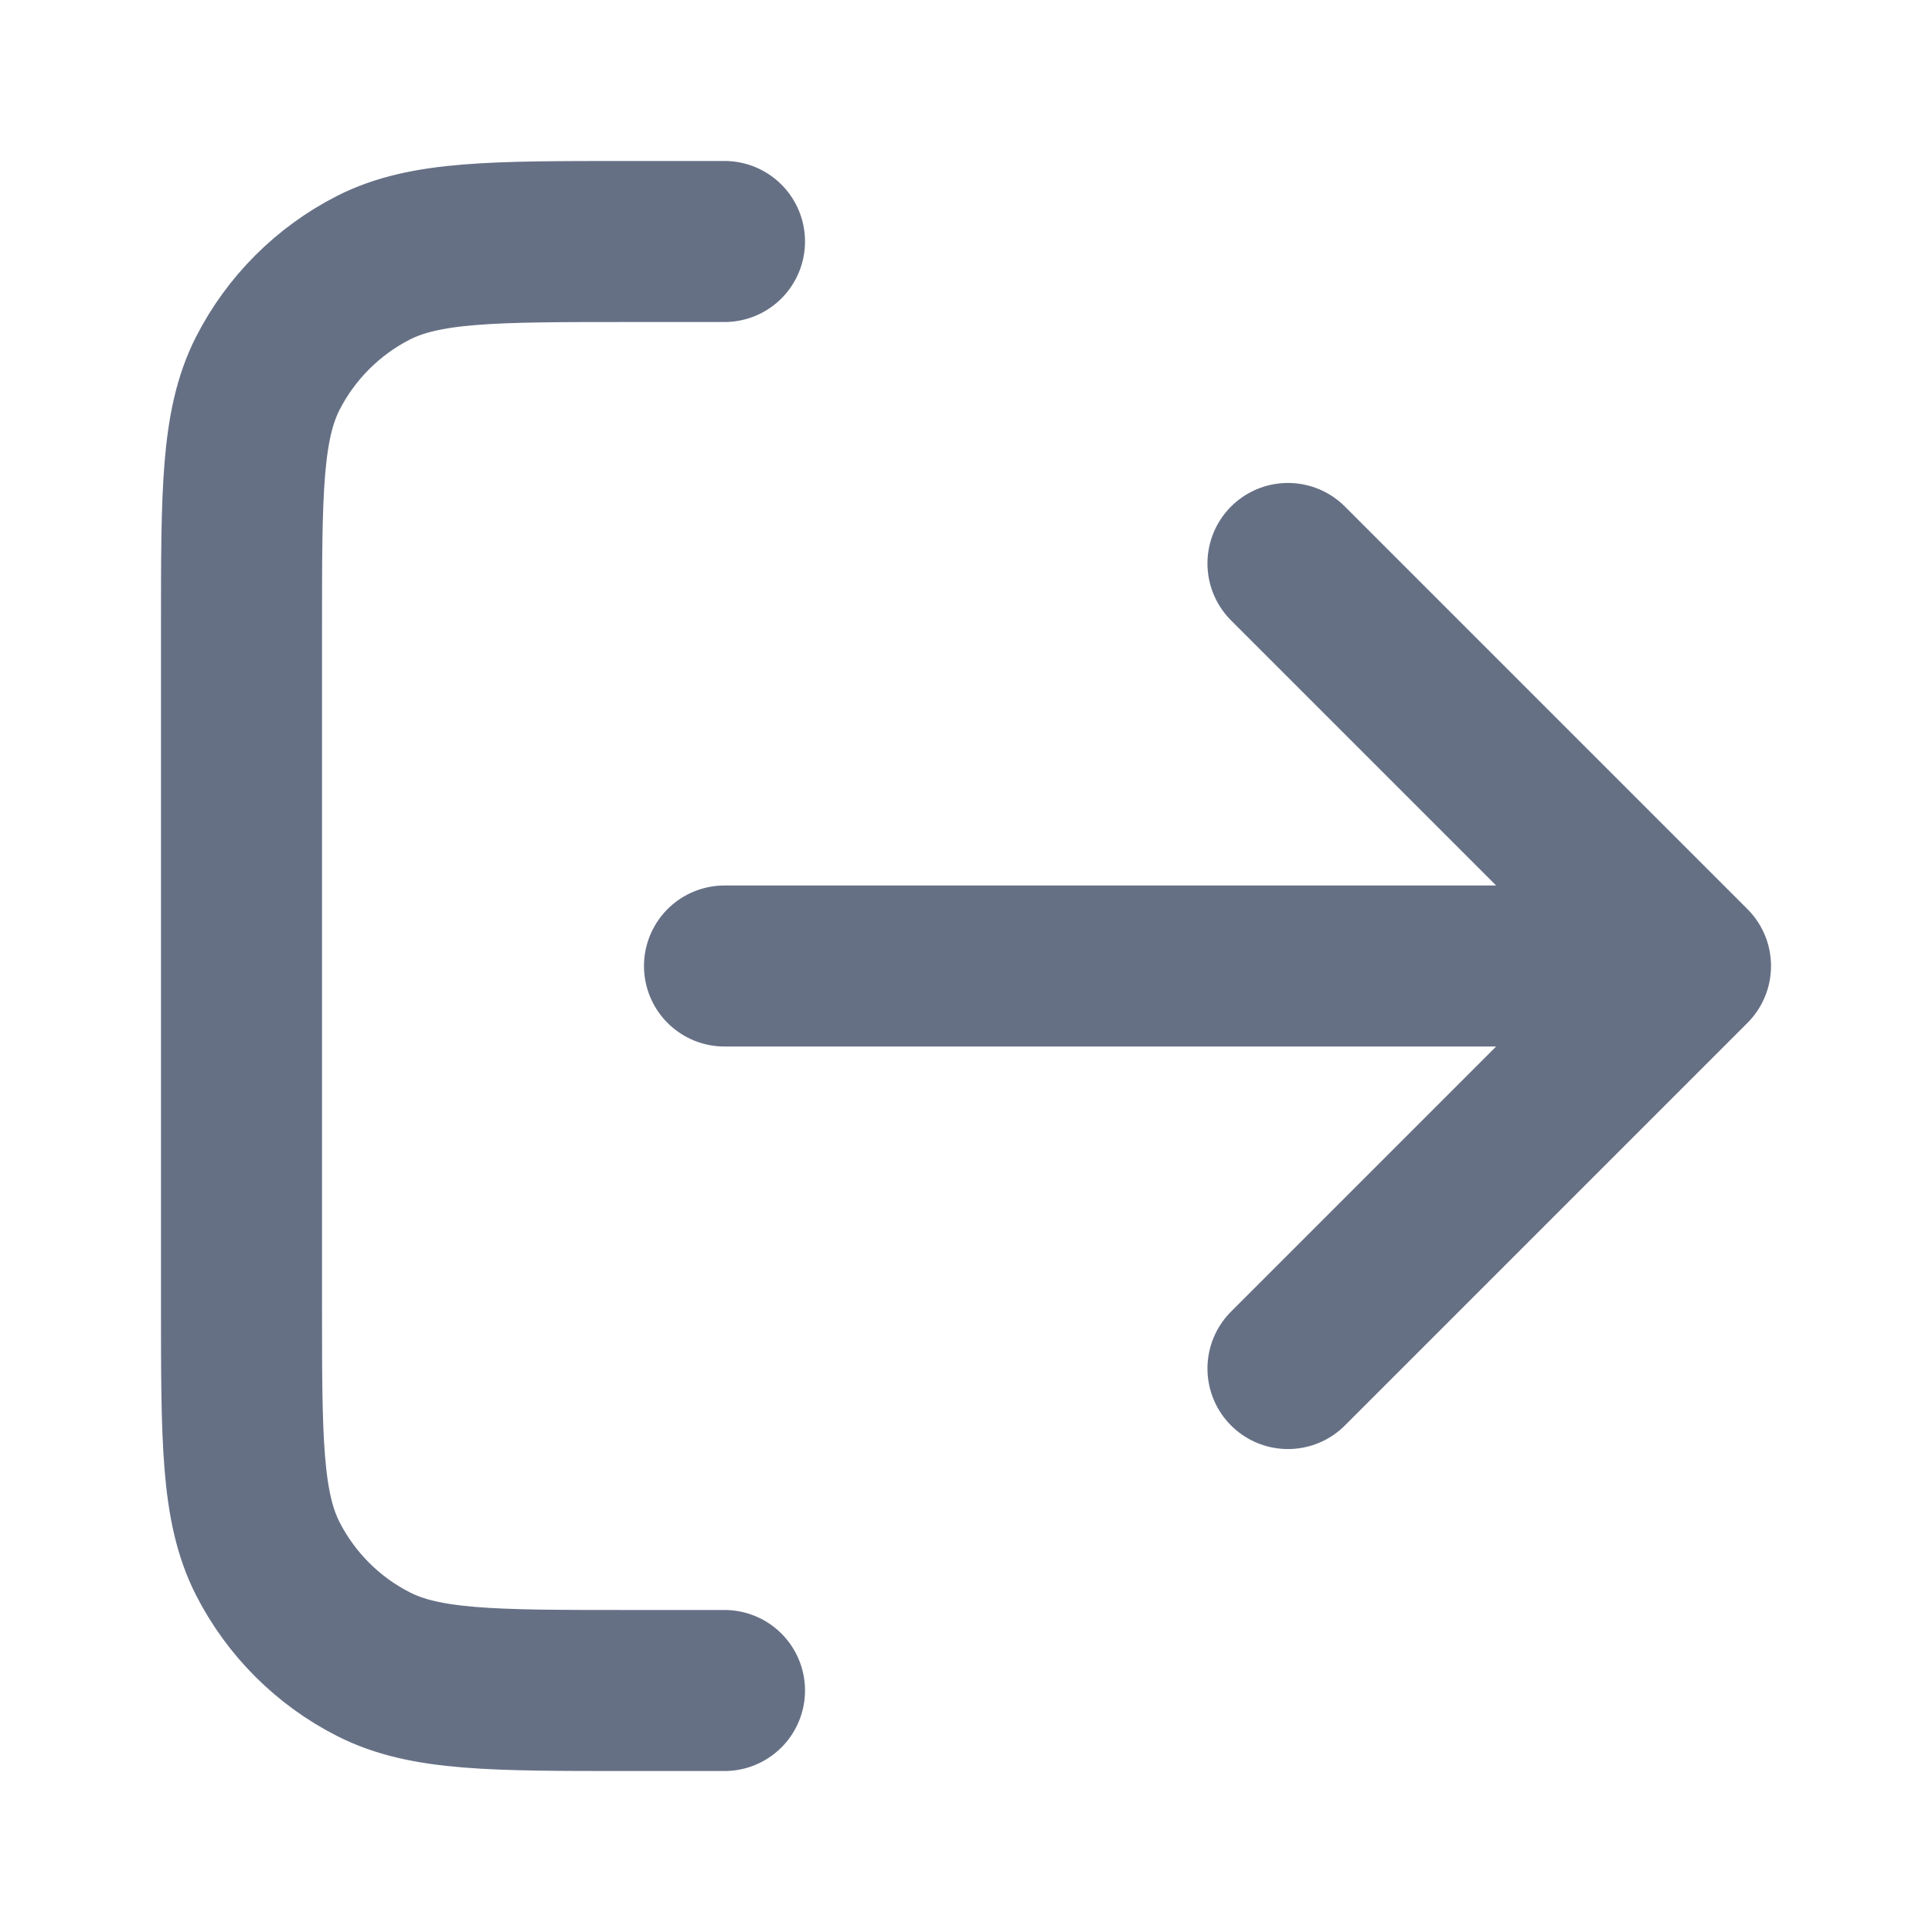
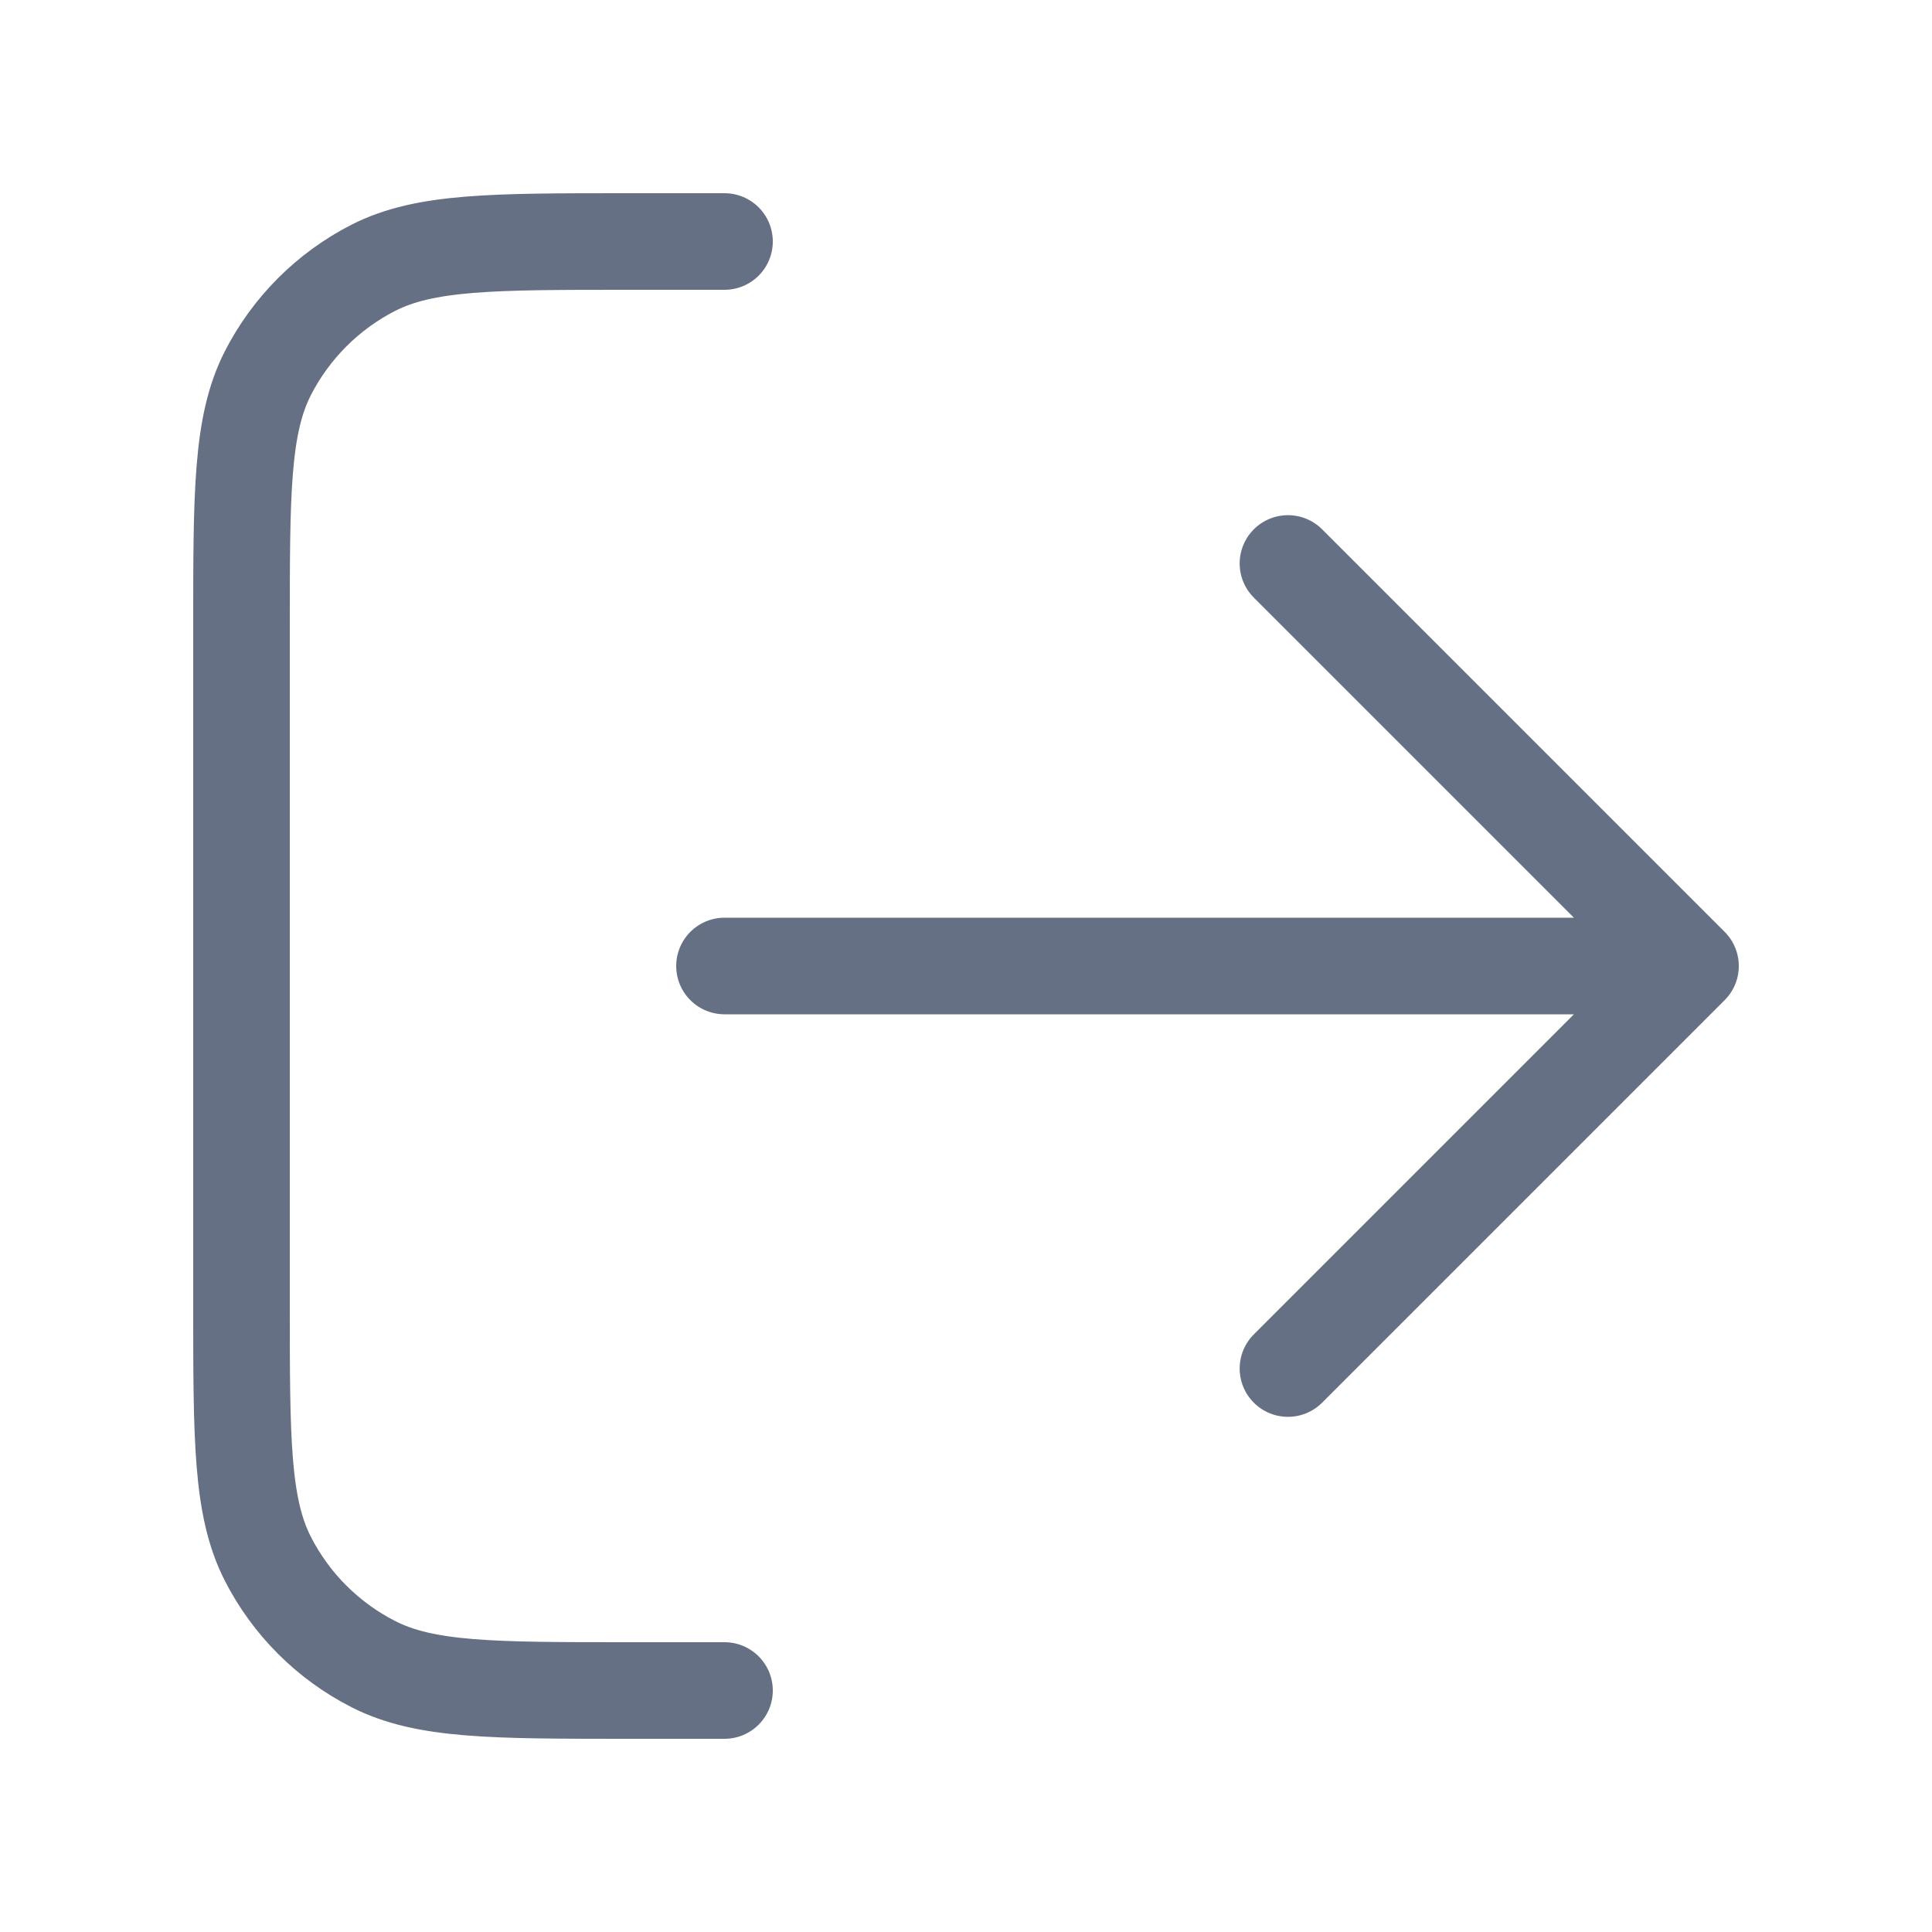
<svg xmlns="http://www.w3.org/2000/svg" width="20" height="20" viewBox="0 0 20 20" fill="none">
-   <path d="M13.333 14.167L17.5 10M17.5 10L13.333 5.833M17.5 10H7.5M7.5 2.5H6.5C5.1 2.5 4.4 2.5 3.865 2.772C3.395 3.012 3.012 3.395 2.772 3.865C2.5 4.4 2.5 5.1 2.5 6.5V13.5C2.5 14.9 2.5 15.6 2.772 16.135C3.012 16.605 3.395 16.988 3.865 17.227C4.4 17.5 5.1 17.5 6.5 17.5H7.5" stroke="#667085" stroke-width="1.667" stroke-linecap="round" stroke-linejoin="round" />
+   <path d="M13.333 14.167L17.5 10M17.5 10L13.333 5.833M17.5 10H7.5M7.5 2.5H6.5C5.1 2.5 4.4 2.5 3.865 2.772C3.395 3.012 3.012 3.395 2.772 3.865C2.5 4.4 2.5 5.1 2.5 6.5V13.5C2.5 14.9 2.5 15.6 2.772 16.135C3.012 16.605 3.395 16.988 3.865 17.227C4.4 17.5 5.1 17.5 6.5 17.5H7.5" stroke="#667085" strokeWidth="1.667" stroke-linecap="round" stroke-linejoin="round" />
</svg>
